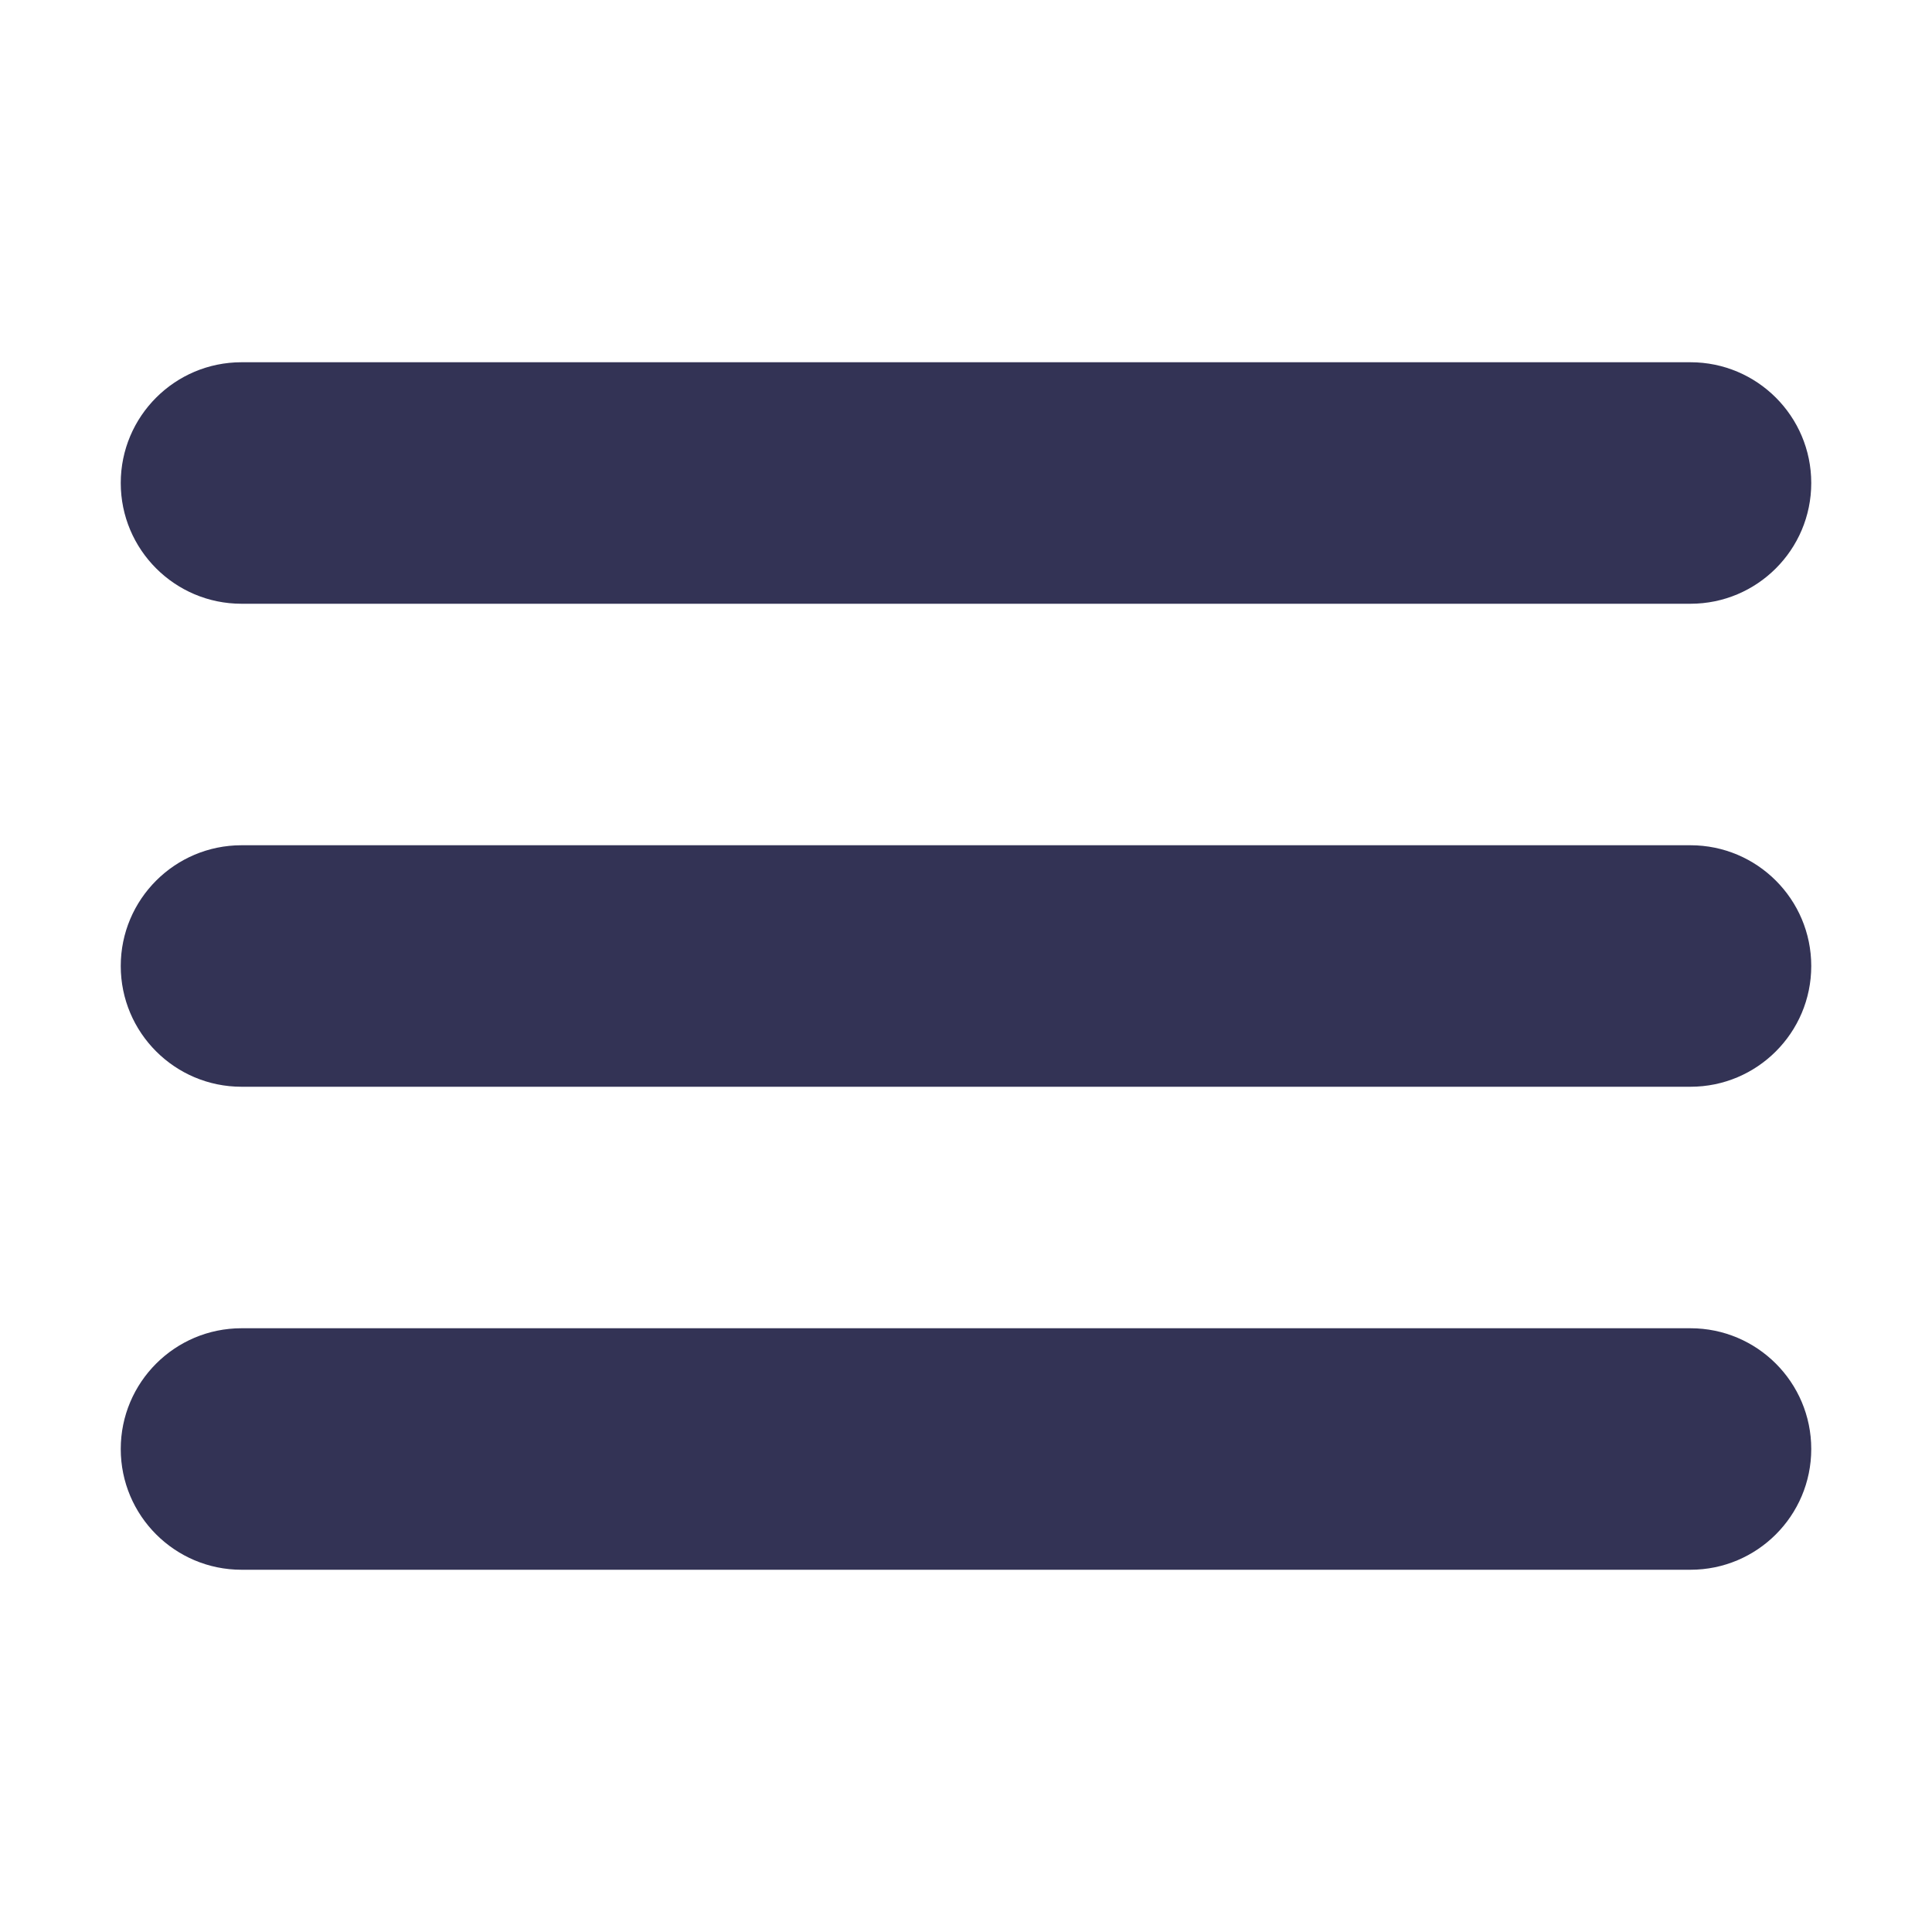
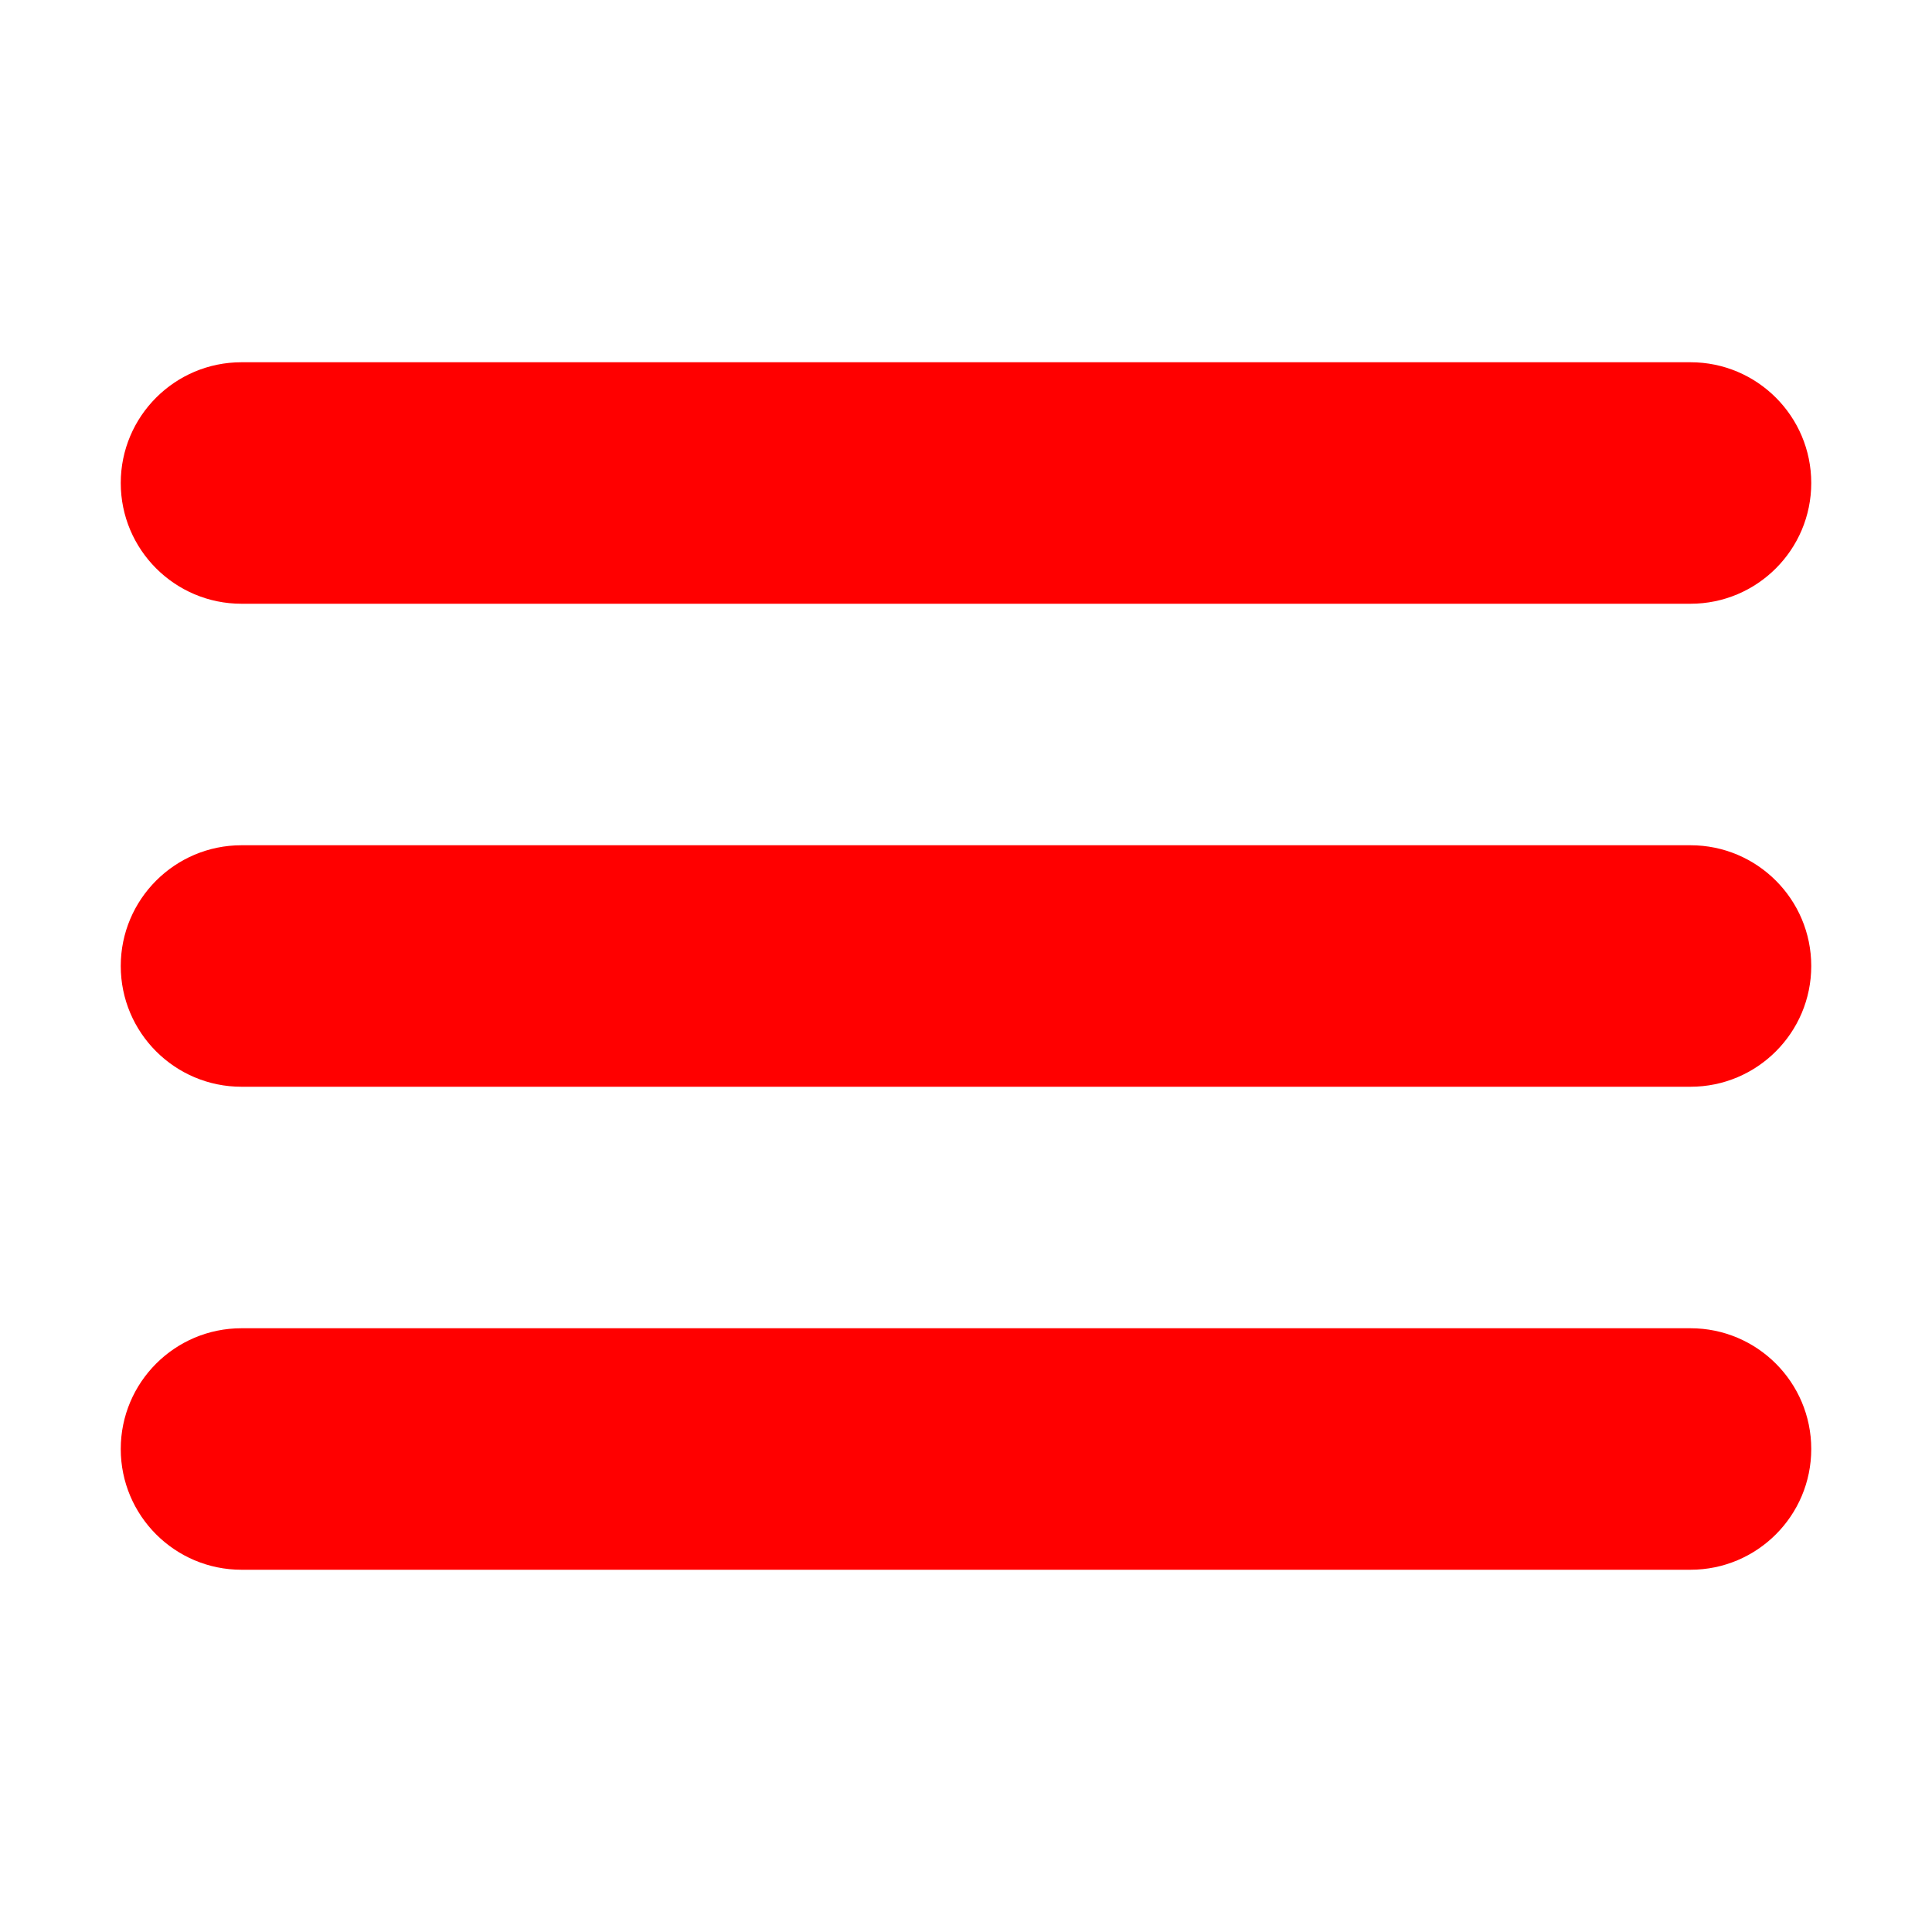
<svg xmlns="http://www.w3.org/2000/svg" height="32px" id="Layer_1" style="enable-background:new 0 0 32 32;" version="1.1" viewBox="0 0 32 32" width="32px" xml:space="preserve">
-   <path fill="#335" d="M4,10h24c1.104,0,2-0.896,2-2s-0.896-2-2-2H4C2.896,6,2,6.896,2,8S2.896,10,4,10z M28,14H4c-1.104,0-2,0.896-2,2  s0.896,2,2,2h24c1.104,0,2-0.896,2-2S29.104,14,28,14z M28,22H4c-1.104,0-2,0.896-2,2s0.896,2,2,2h24c1.104,0,2-0.896,2-2  S29.104,22,28,22z" />
+   <path fill="red" d="M4,10h24c1.104,0,2-0.896,2-2s-0.896-2-2-2H4C2.896,6,2,6.896,2,8S2.896,10,4,10z M28,14H4c-1.104,0-2,0.896-2,2  s0.896,2,2,2h24c1.104,0,2-0.896,2-2S29.104,14,28,14z M28,22H4c-1.104,0-2,0.896-2,2s0.896,2,2,2h24c1.104,0,2-0.896,2-2  S29.104,22,28,22z" />
</svg>
